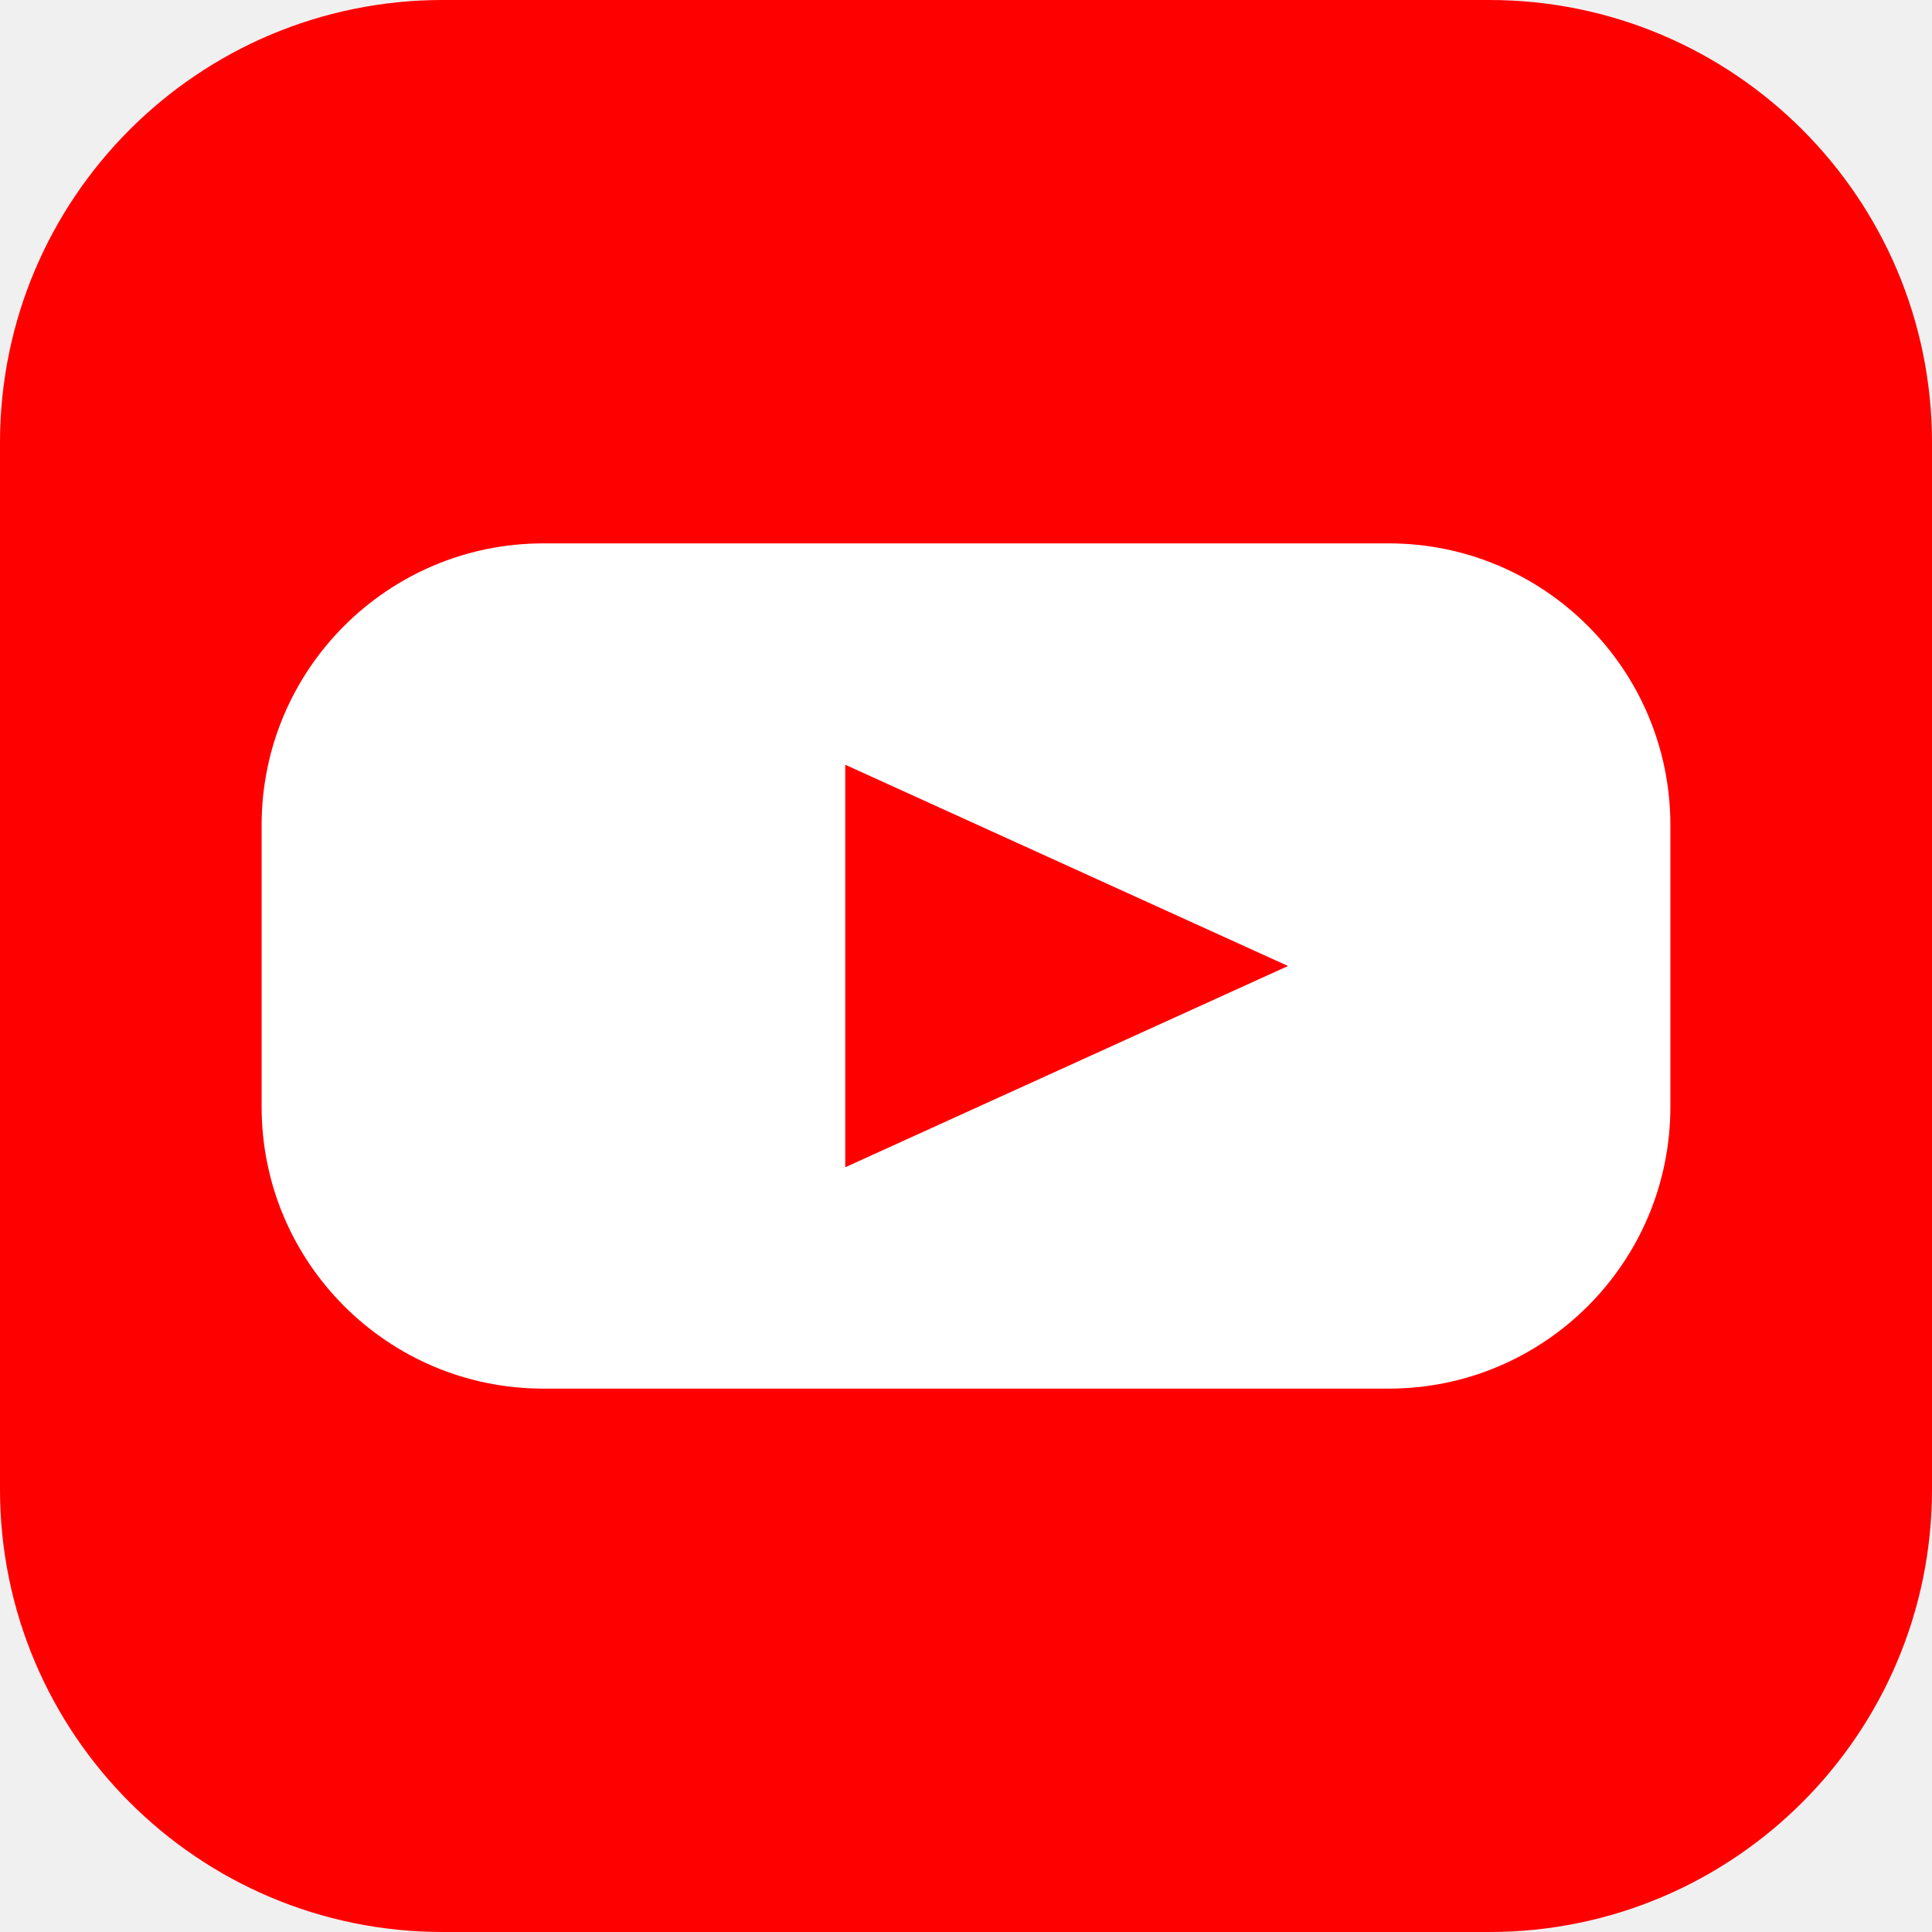
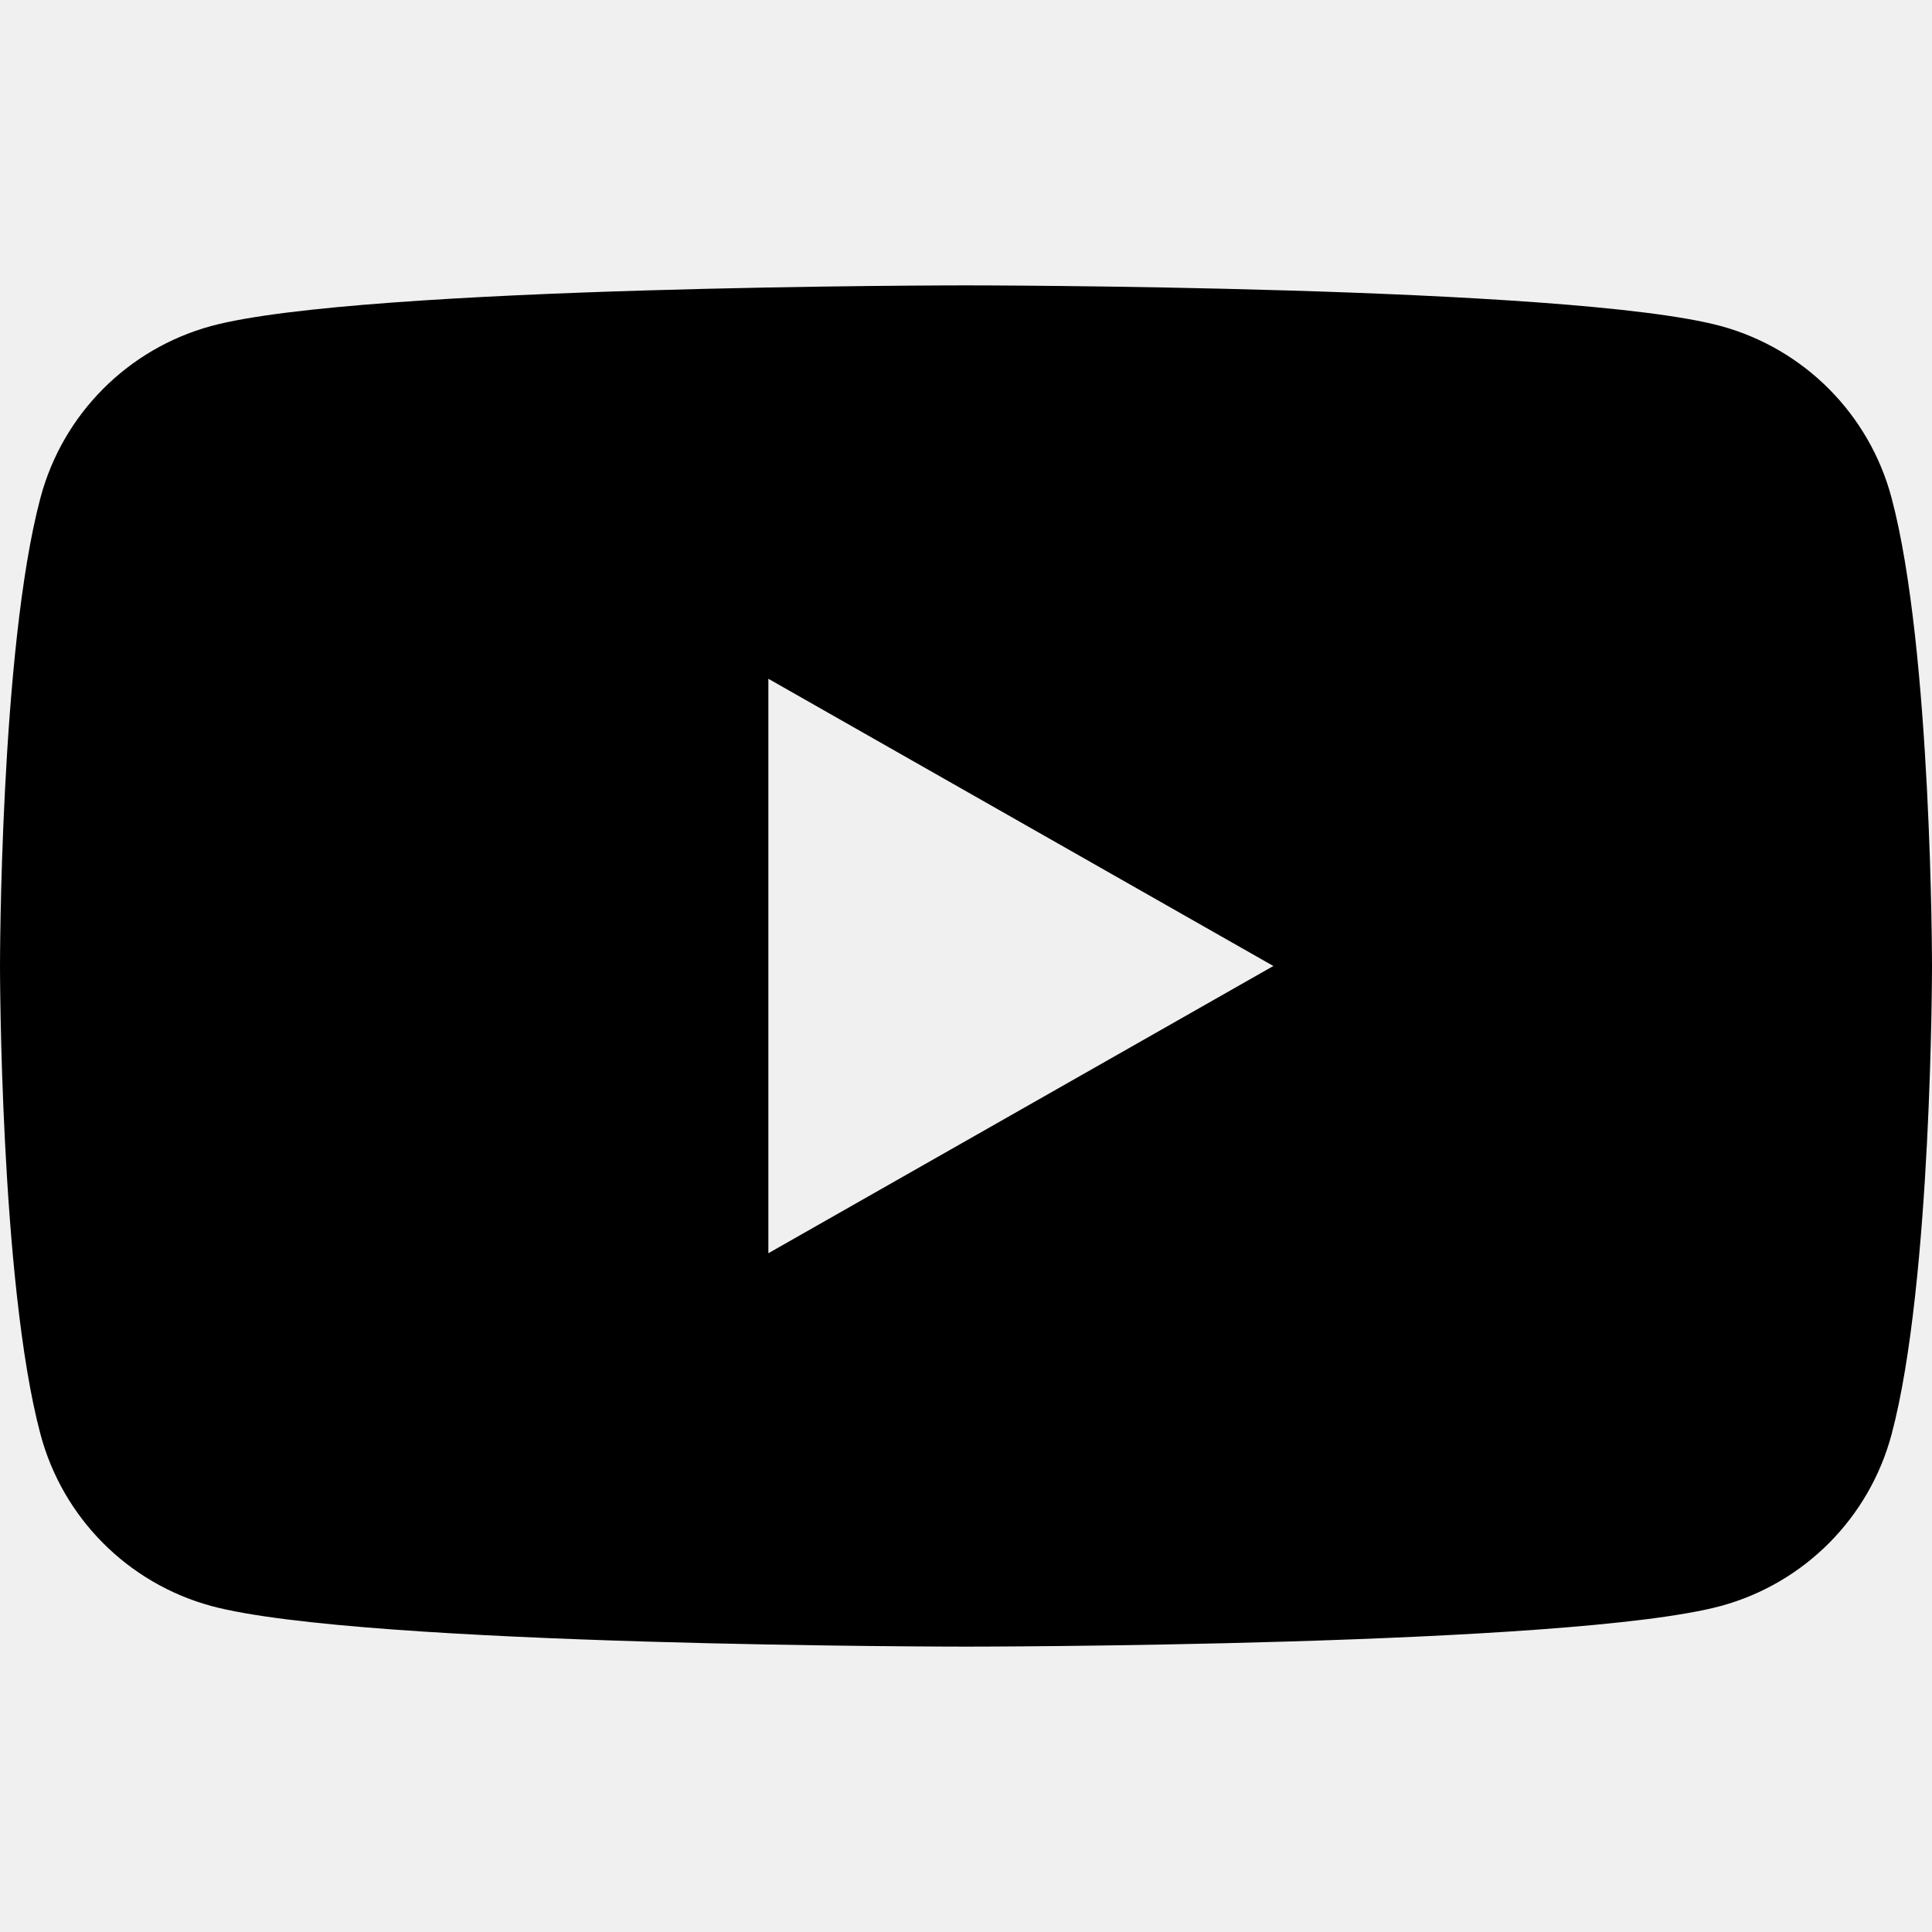
- <svg xmlns="http://www.w3.org/2000/svg" viewBox="0 0 96 96">
-   <defs />
-   <rect width="96" height="96" rx="22" fill="#FF0000" />
-   <rect x="13" y="27" width="70" height="42" rx="14" fill="#fff" />
-   <path d="M42 38l22 10-22 10z" fill="#FF0000" />
+ <svg xmlns="http://www.w3.org/2000/svg" role="img" viewBox="0 0 24 24">
+   <path d="M23.498 6.186a3.016 3.016 0 0 0-2.122-2.136C19.505 3.545 12 3.545 12 3.545s-7.505 0-9.377.505A3.017 3.017 0 0 0 .502 6.186C0 8.07 0 12 0 12s0 3.93.502 5.814a3.016 3.016 0 0 0 2.122 2.136c1.871.505 9.376.505 9.376.505s7.505 0 9.377-.505a3.015 3.015 0 0 0 2.122-2.136C24 15.93 24 12 24 12s0-3.93-.502-5.814zM9.545 15.568V8.432L15.818 12l-6.273 3.568z" />
</svg>
